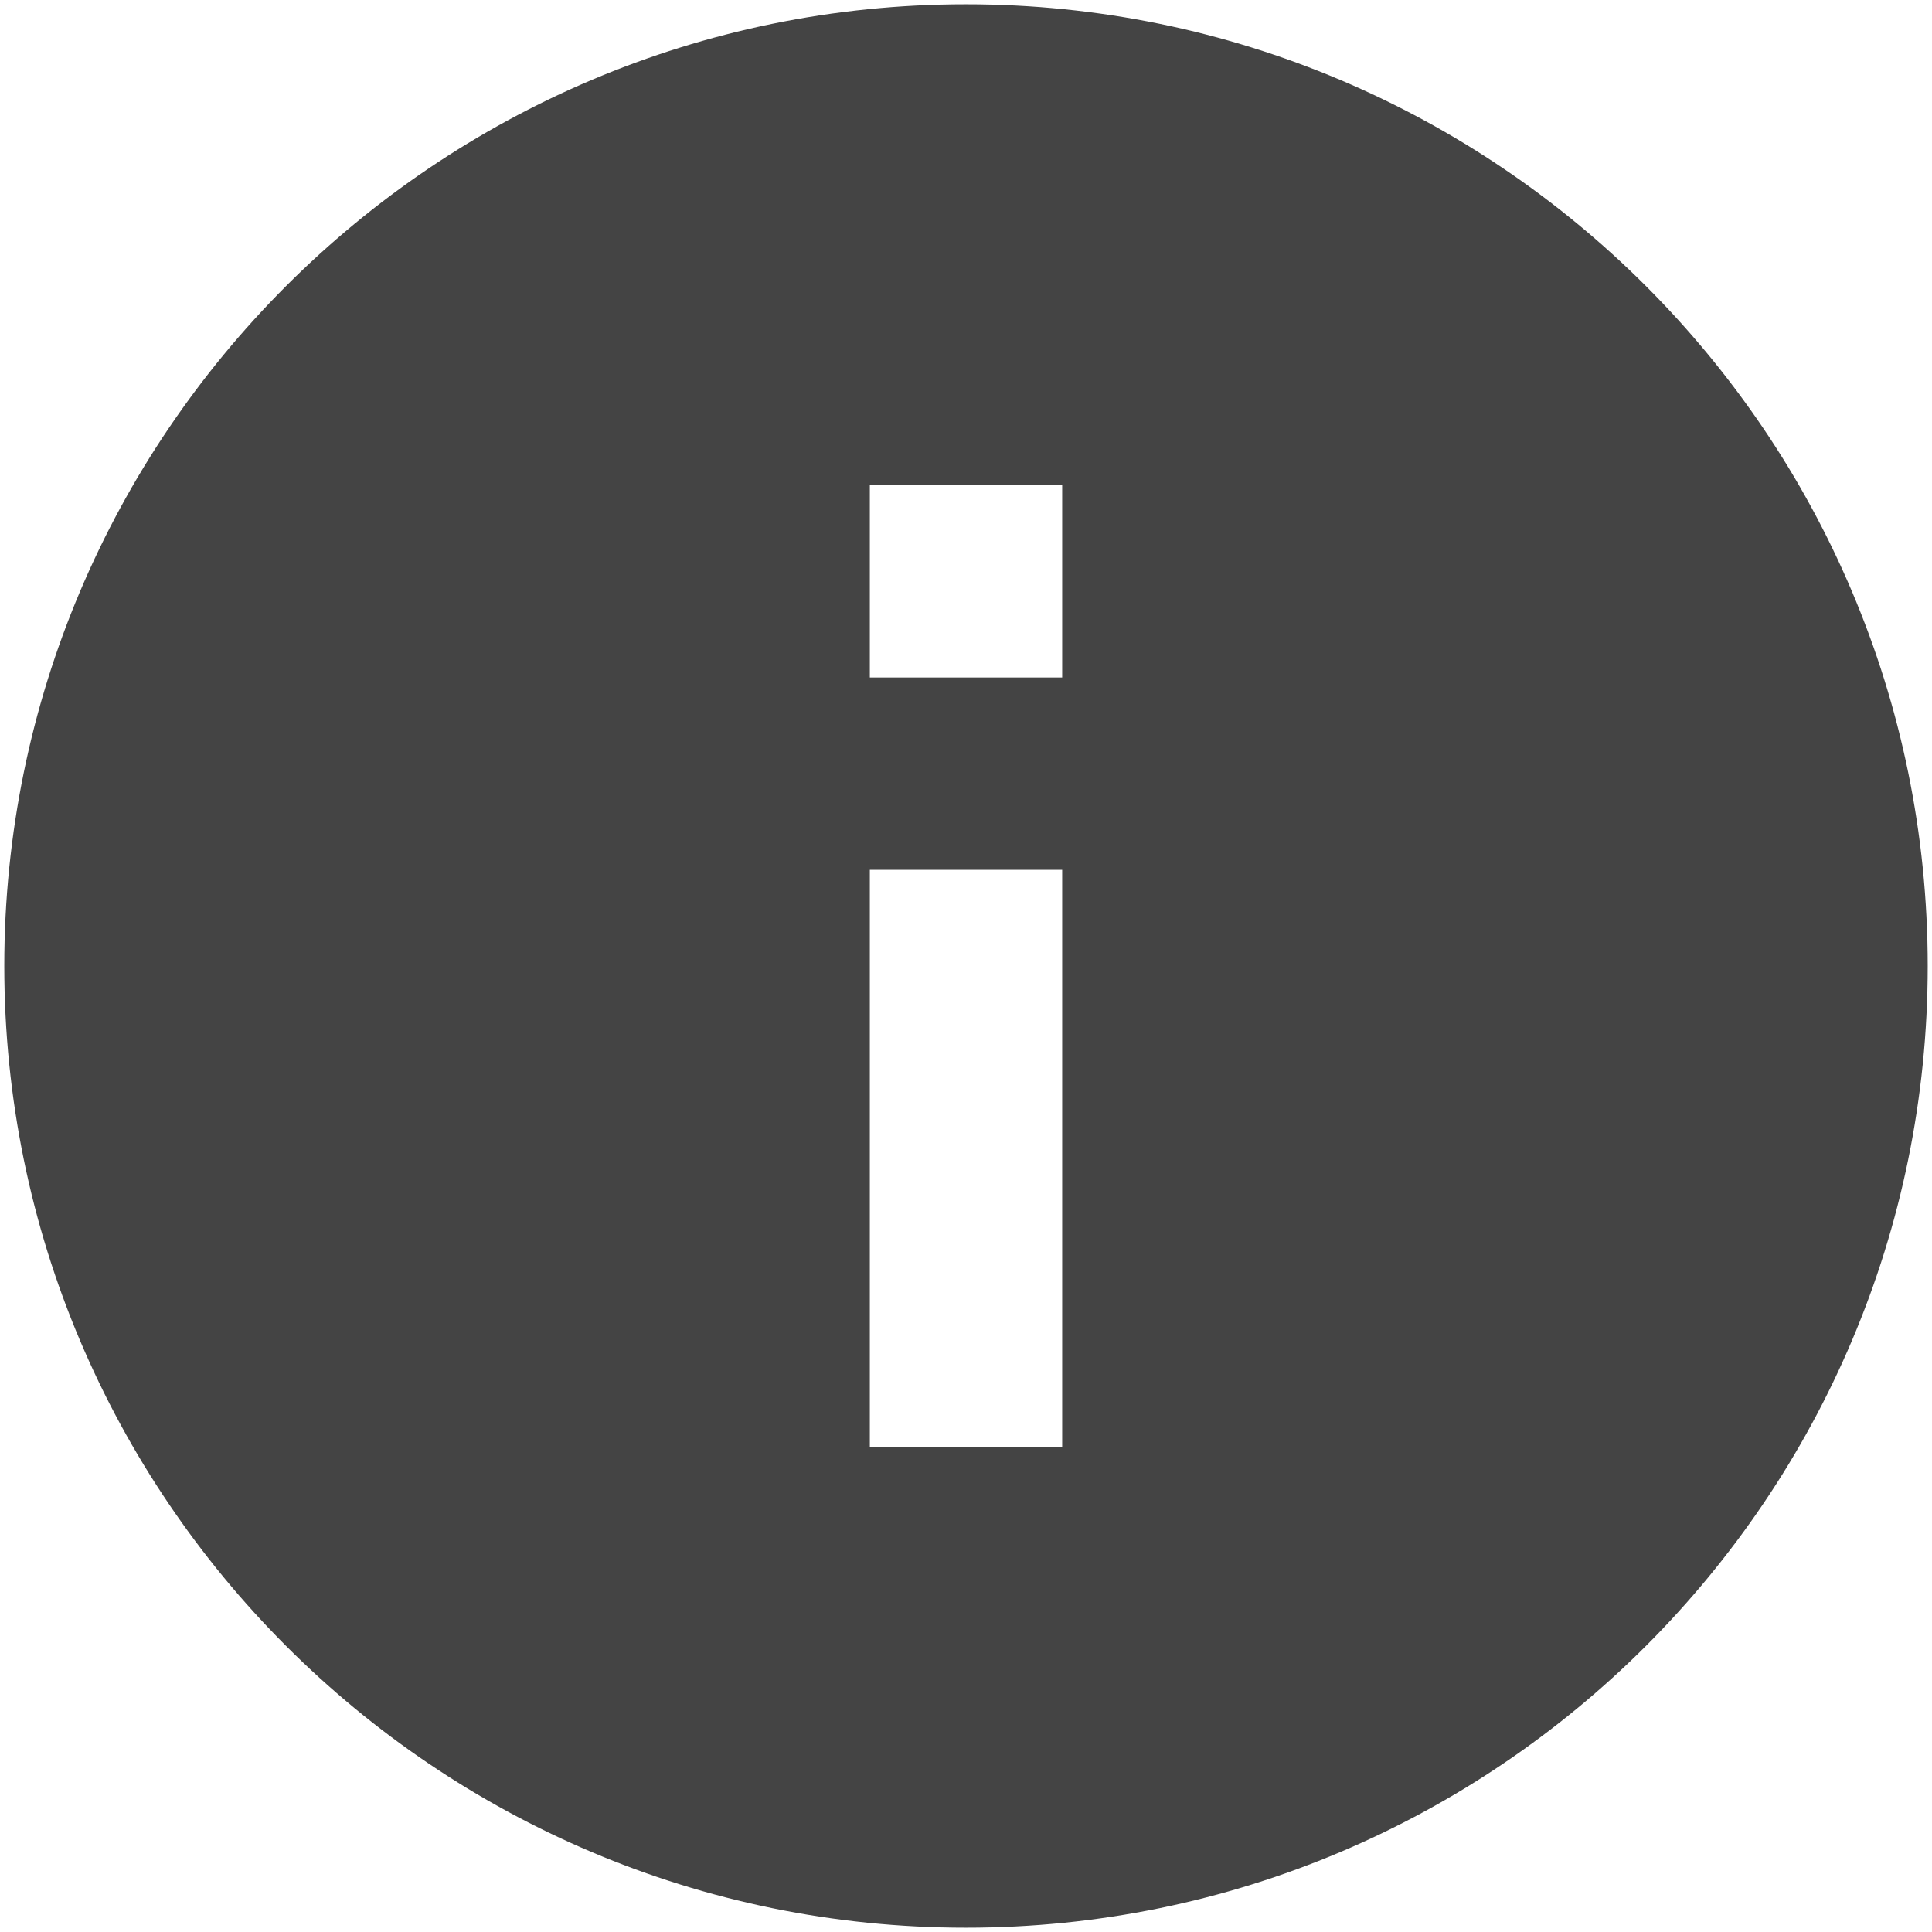
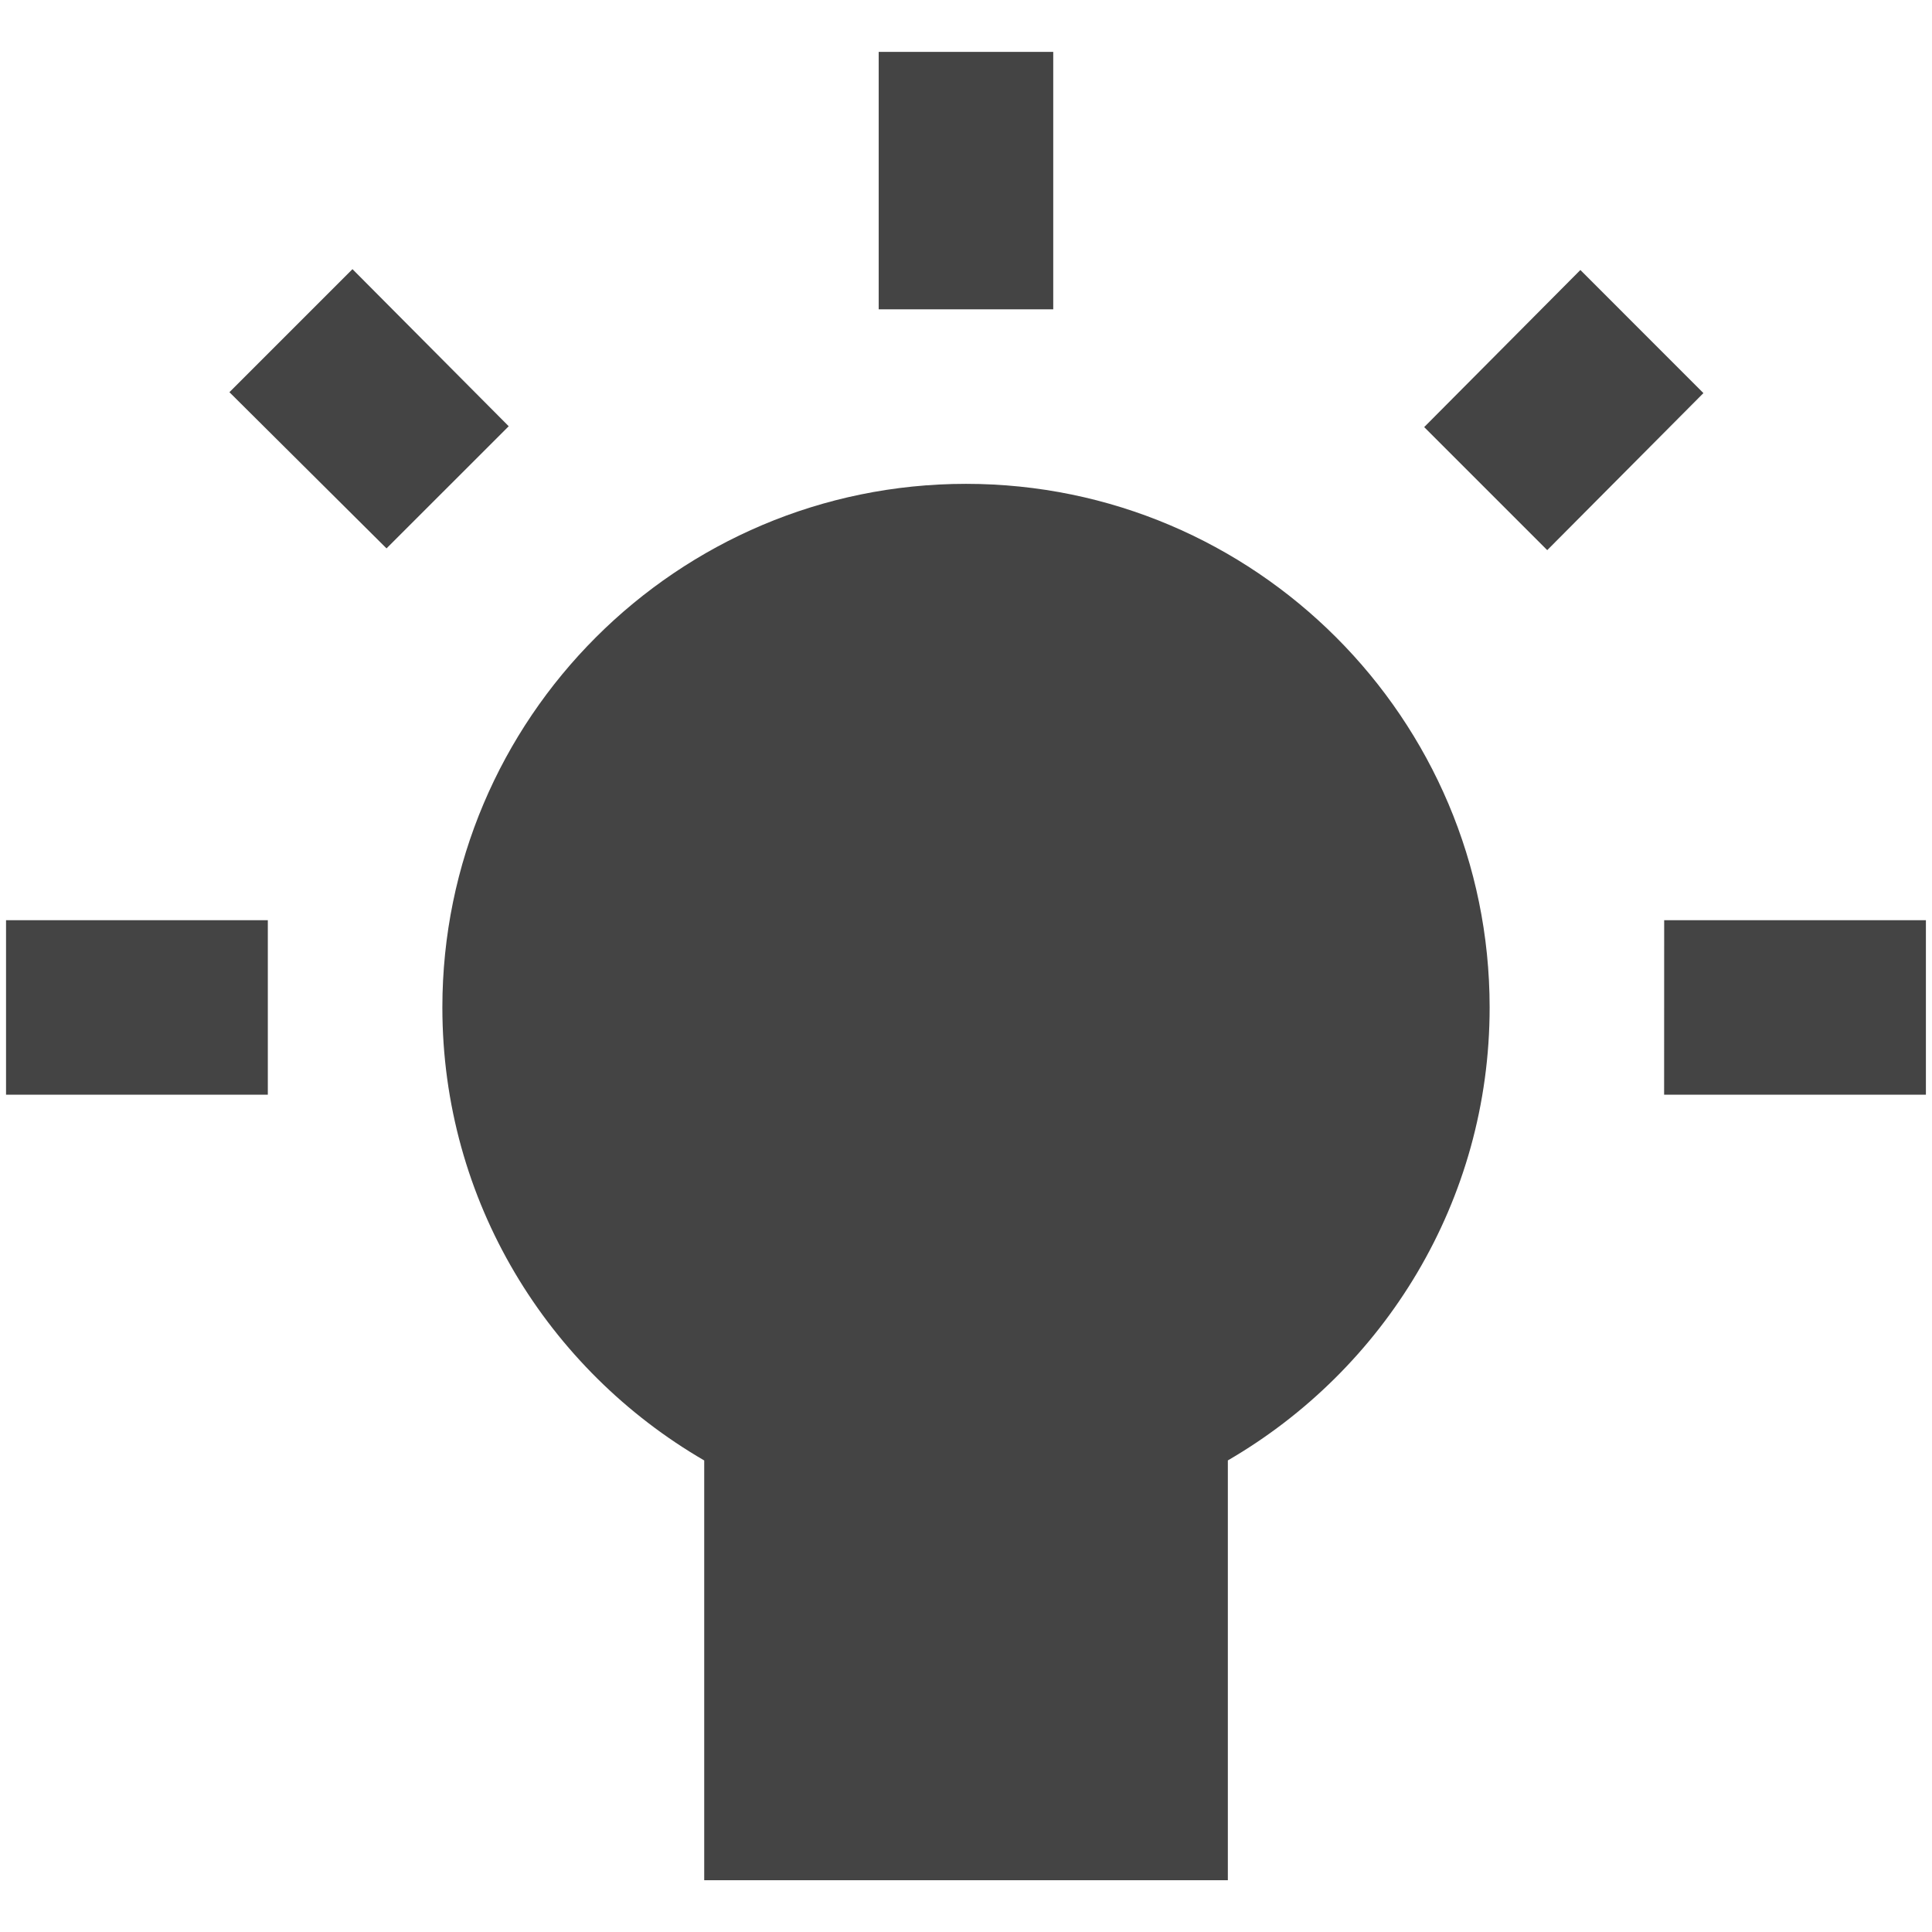
<svg xmlns="http://www.w3.org/2000/svg" id="svg827" viewBox="0 0 32 32" height="32" width="32" version="1.1">
  <defs id="defs831" />
-   <path style="stroke-width:1.593;fill:#444444;fill-opacity:1" d="M 16,0.071 C 7.207,0.071 0.071,7.207 0.071,16 0.071,24.793 7.207,31.929 16,31.929 24.793,31.929 31.929,24.793 31.929,16 31.929,7.207 24.793,0.071 16,0.071 Z M 17.593,23.964 h -3.186 v -9.557 h 3.186 z m 0,-12.743 H 14.407 V 8.036 h 3.186 z" id="path4" />
+   <path style="fill:#444444;fill-opacity:1;stroke-width:1.445" d="M 28.214,6.511 26.176,4.472 23.589,7.074 25.627,9.112 Z M 17.445,0.859 h -2.891 v 4.264 h 2.891 z m 10.118,17.273 h 4.336 v -2.891 H 27.564 Z M 11.664,24.189 v 6.953 h 8.673 V 24.189 c 2.587,-1.503 4.336,-4.293 4.336,-7.502 0,-4.784 -3.888,-8.673 -8.673,-8.673 -4.784,0 -8.673,3.888 -8.673,8.673 0,3.209 1.749,5.999 4.336,7.502 z M 4.436,18.132 v -2.891 H 0.1 v 2.891 z M 8.426,7.06 5.838,4.458 3.8,6.496 6.402,9.083 Z" id="path4-1" />
</svg>
